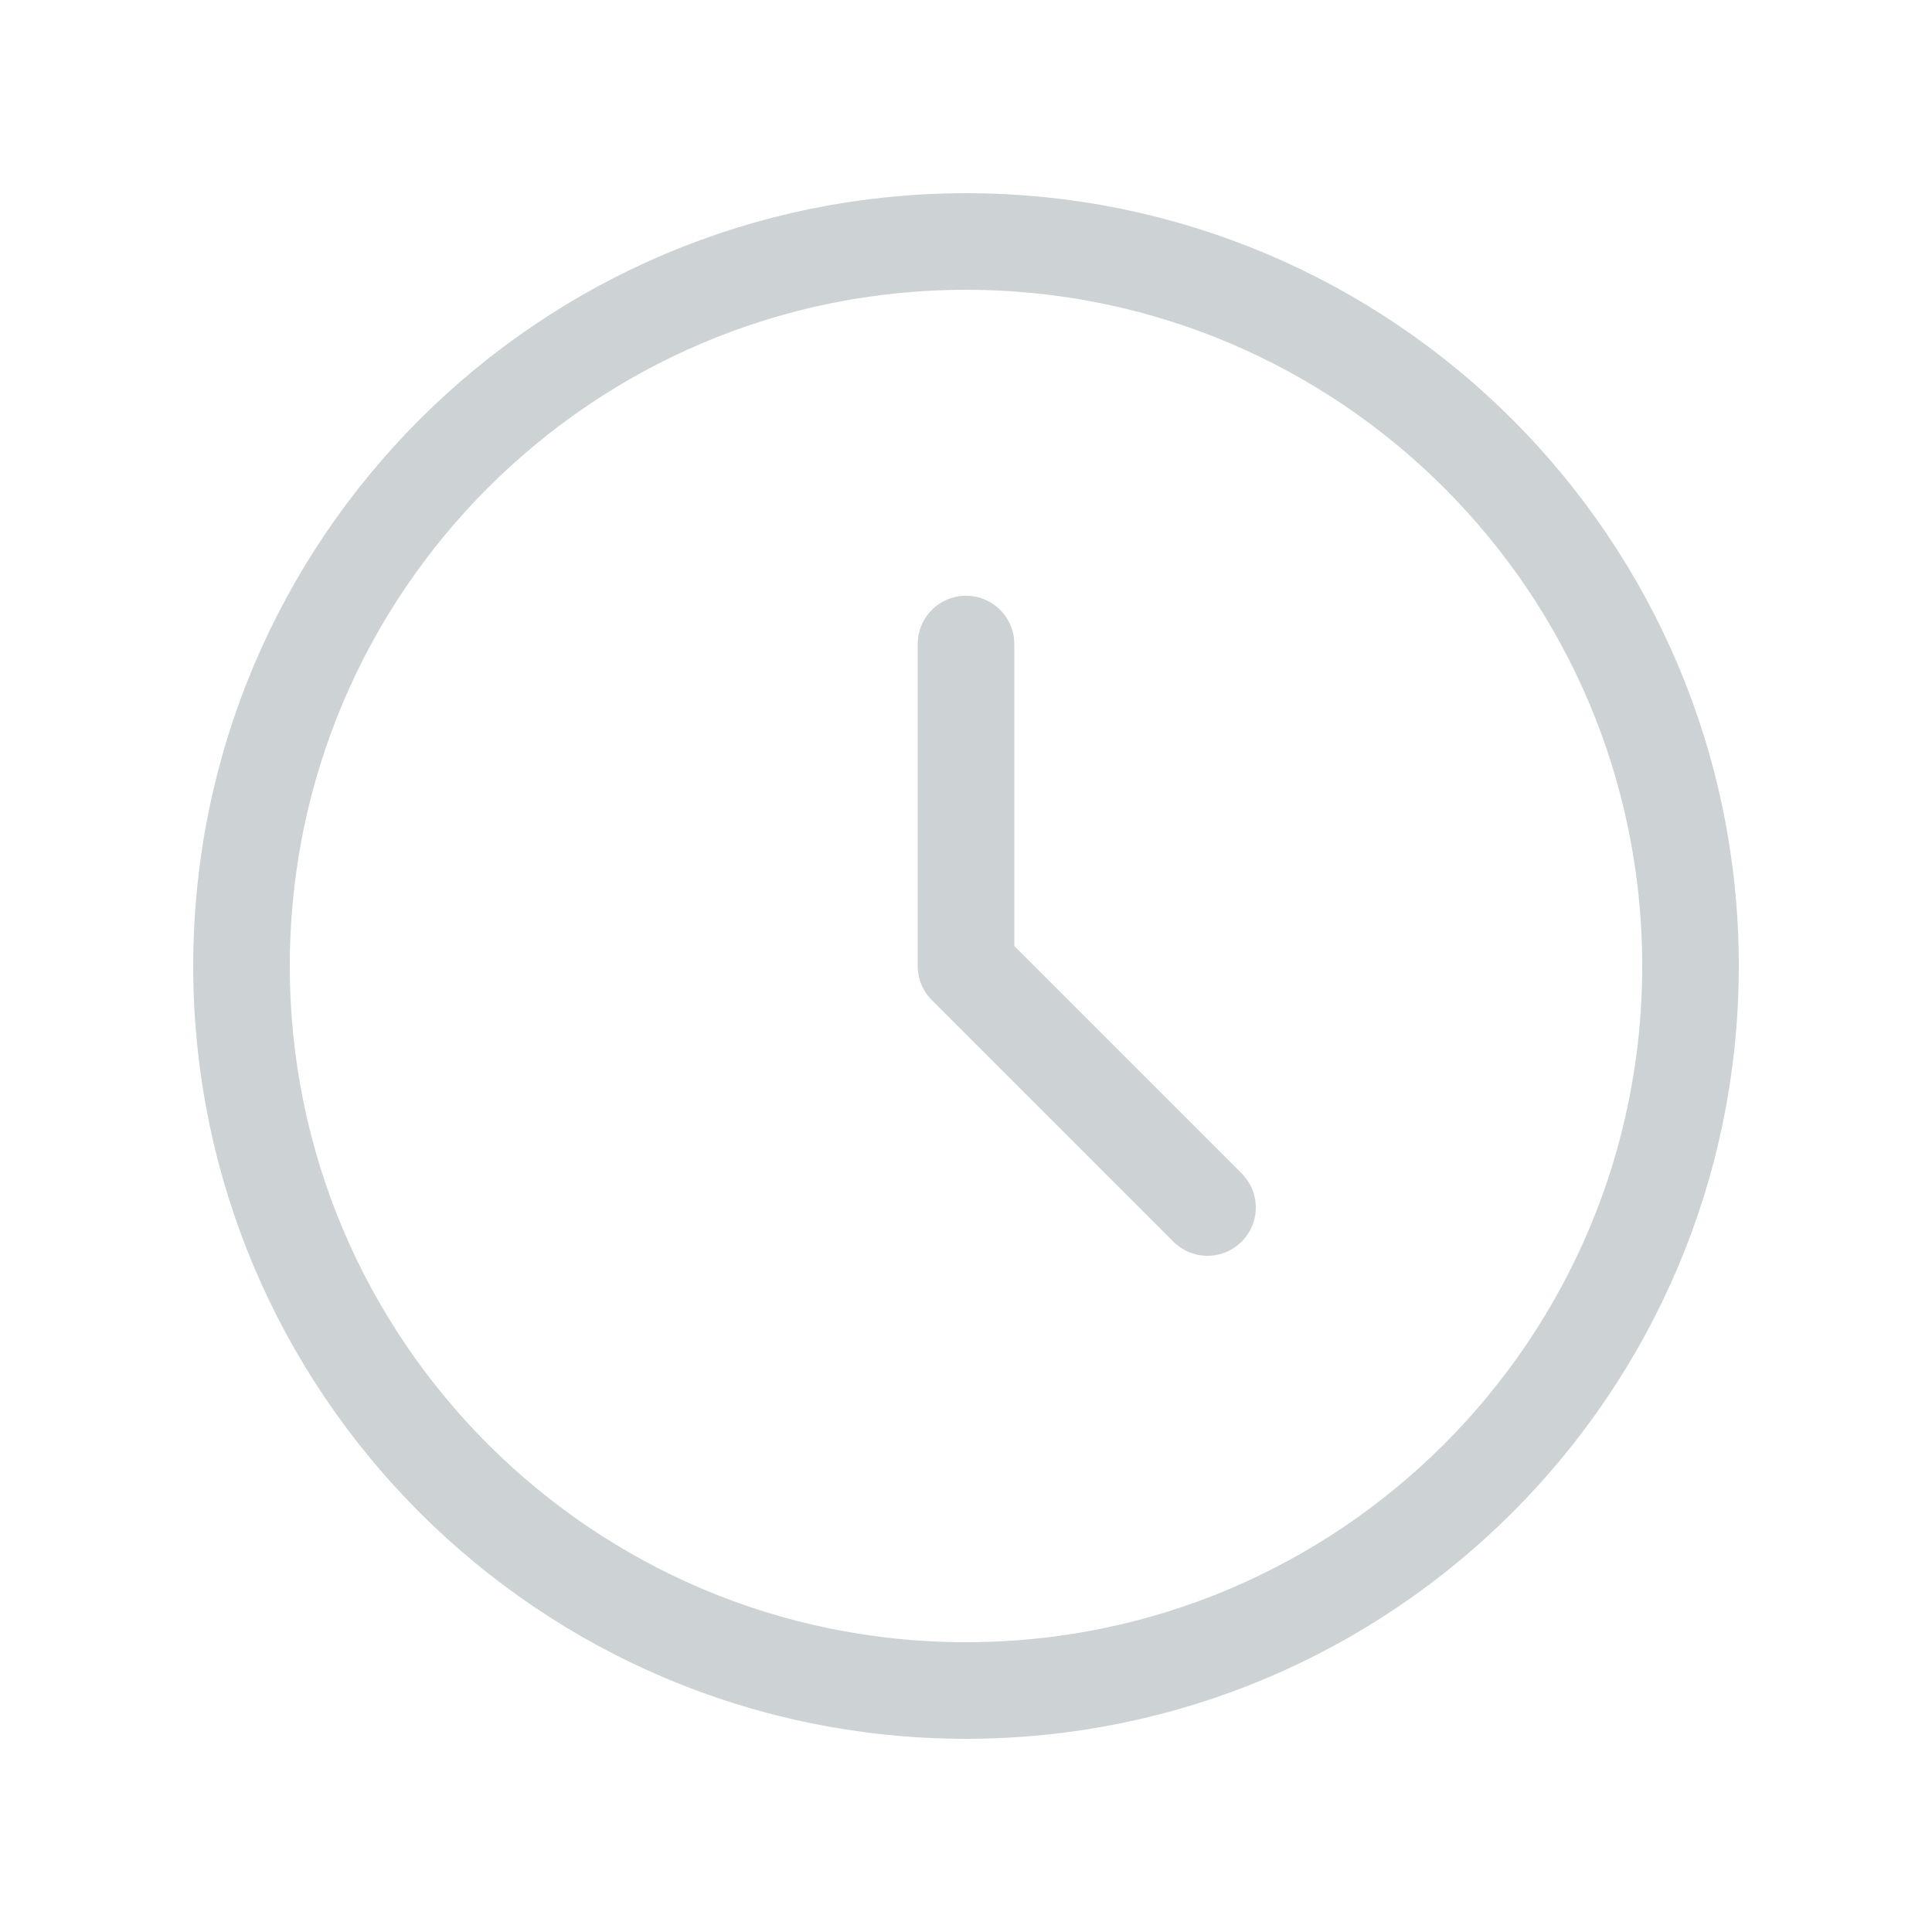
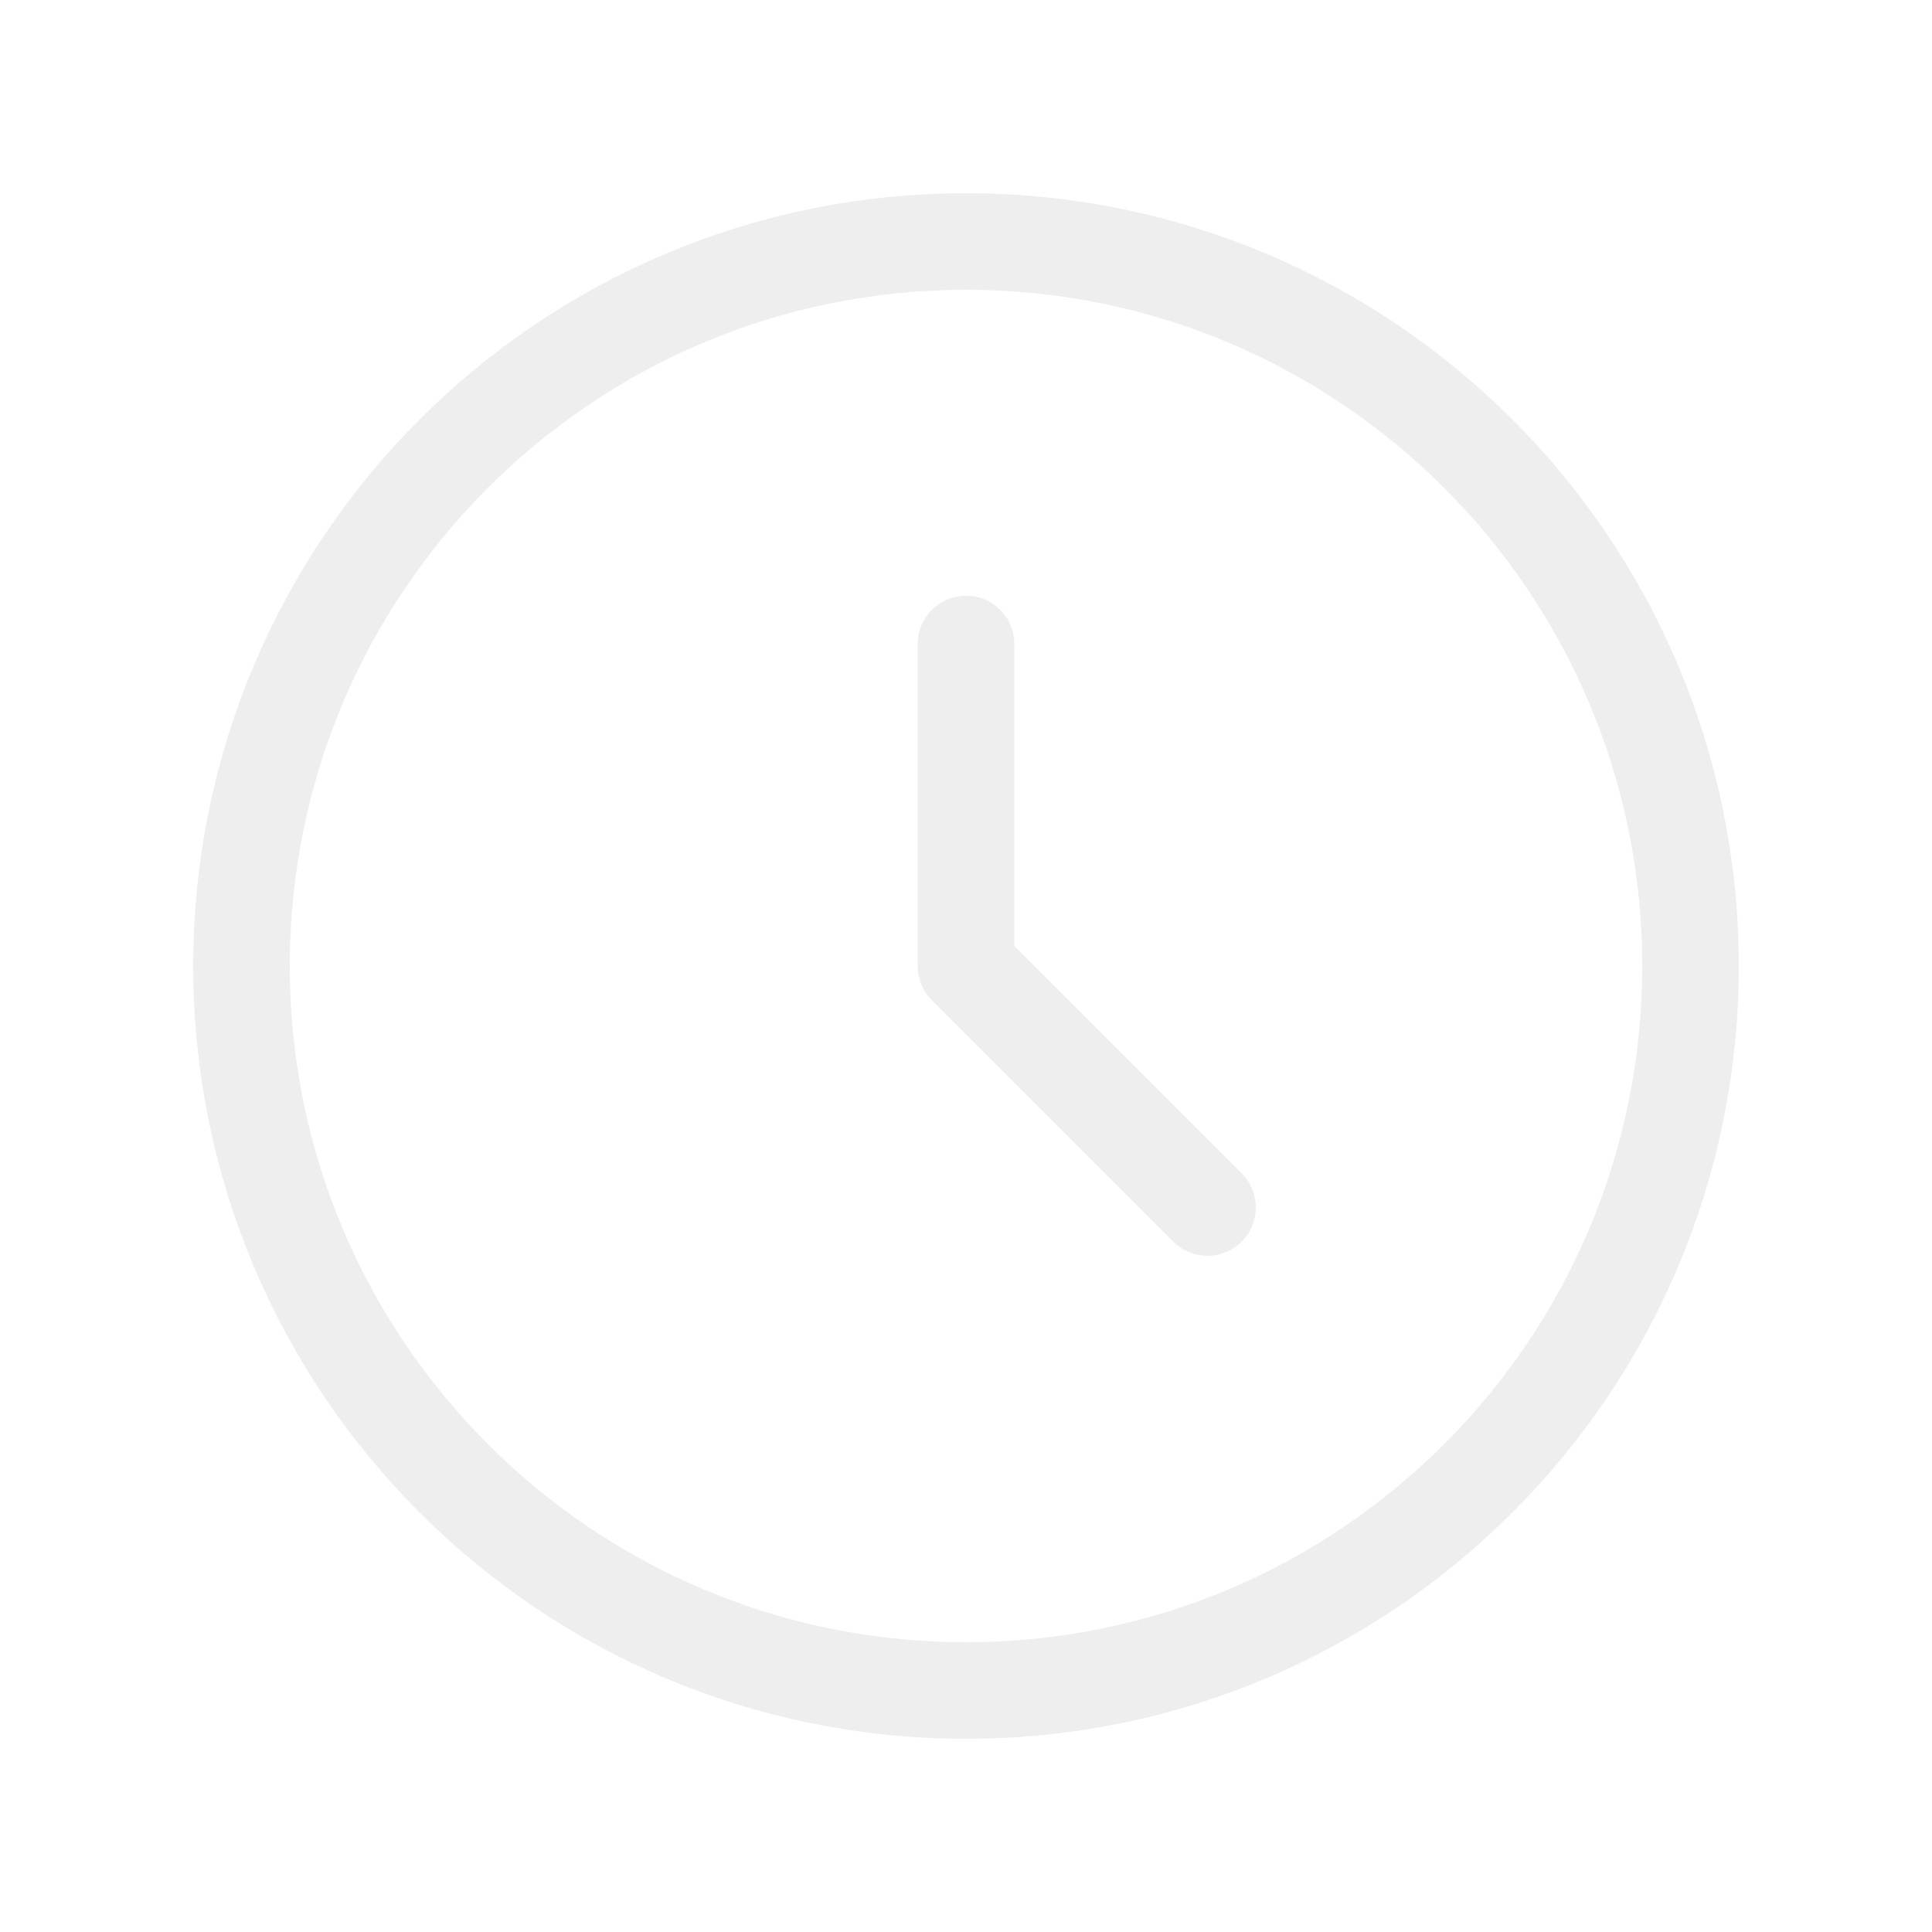
<svg xmlns="http://www.w3.org/2000/svg" width="20" height="20" viewBox="0 0 20 20" fill="none">
-   <path d="M10 6.667V10L12.5 12.5M17.5 10C17.5 14.142 14.142 17.5 10 17.5C5.858 17.5 2.5 14.142 2.5 10C2.5 5.858 5.858 2.5 10 2.5C14.142 2.5 17.5 5.858 17.5 10Z" stroke="#CDD3D4" stroke-linecap="round" stroke-linejoin="round" />
+   <path d="M10 6.667V10L12.5 12.5M17.5 10C17.5 14.142 14.142 17.5 10 17.5C5.858 17.5 2.5 14.142 2.5 10C2.5 5.858 5.858 2.5 10 2.5C14.142 2.5 17.5 5.858 17.5 10Z" stroke="#eeeeee" stroke-linecap="round" stroke-linejoin="round" />
</svg>
